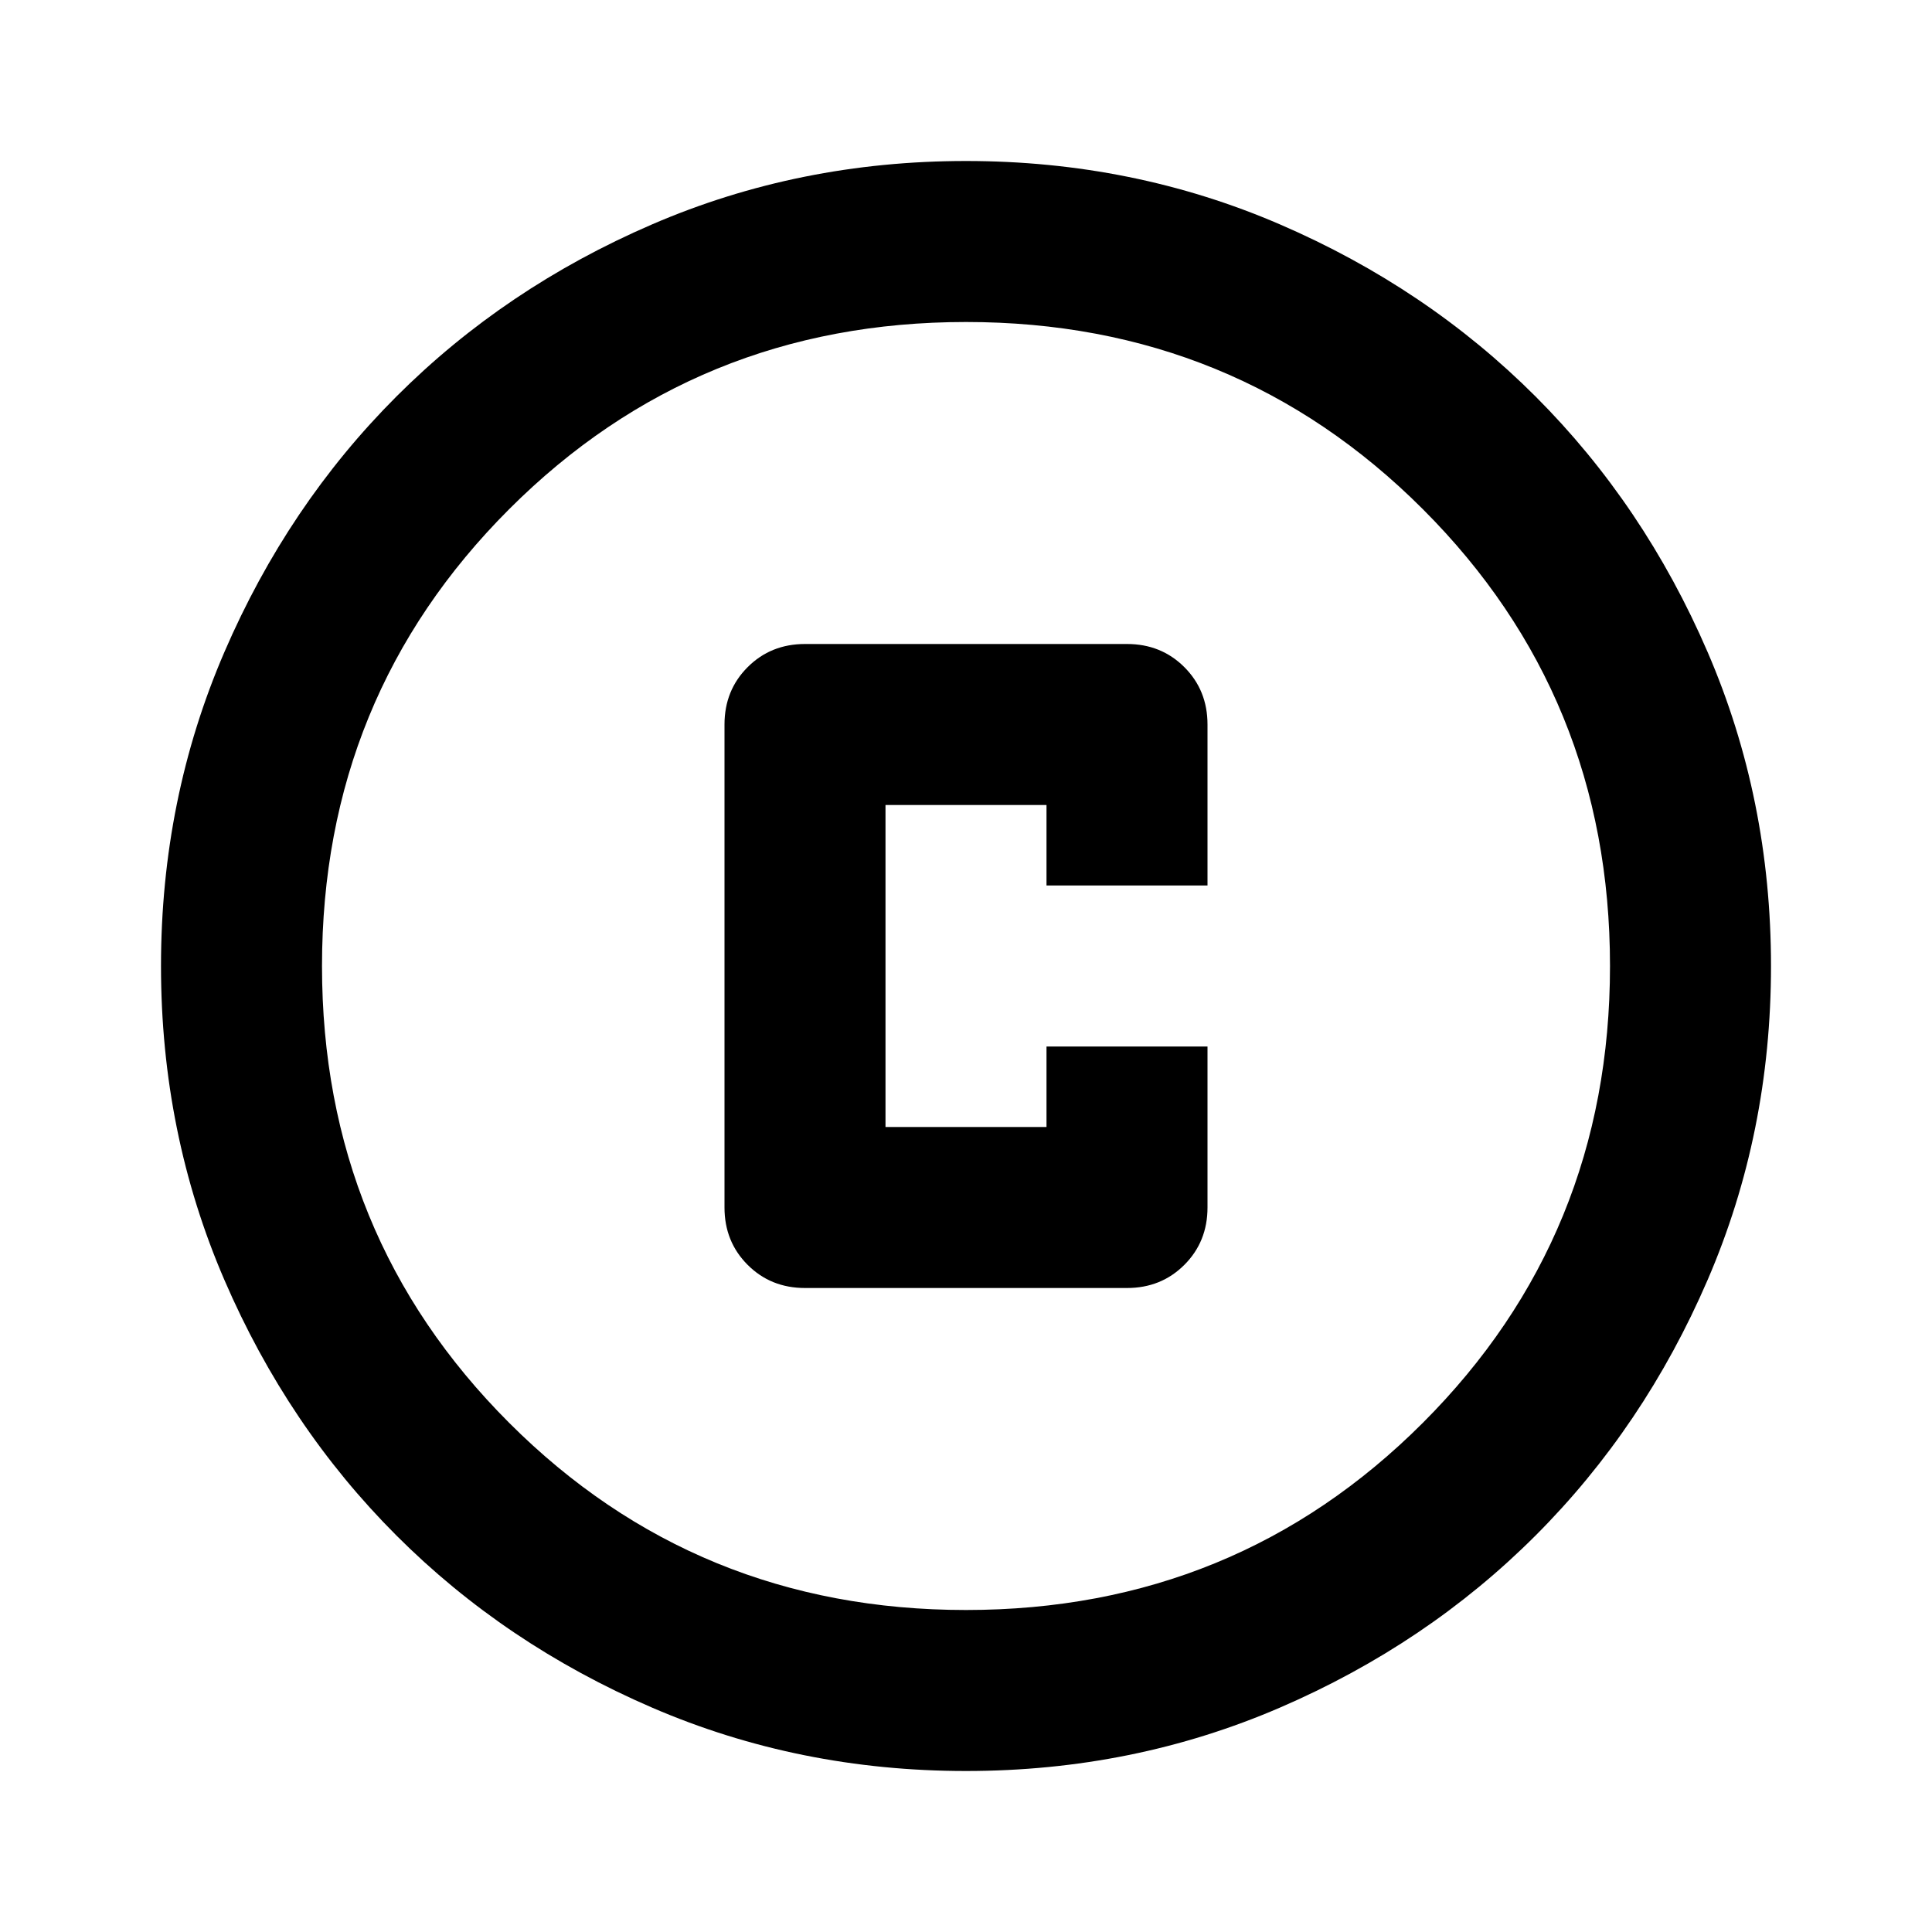
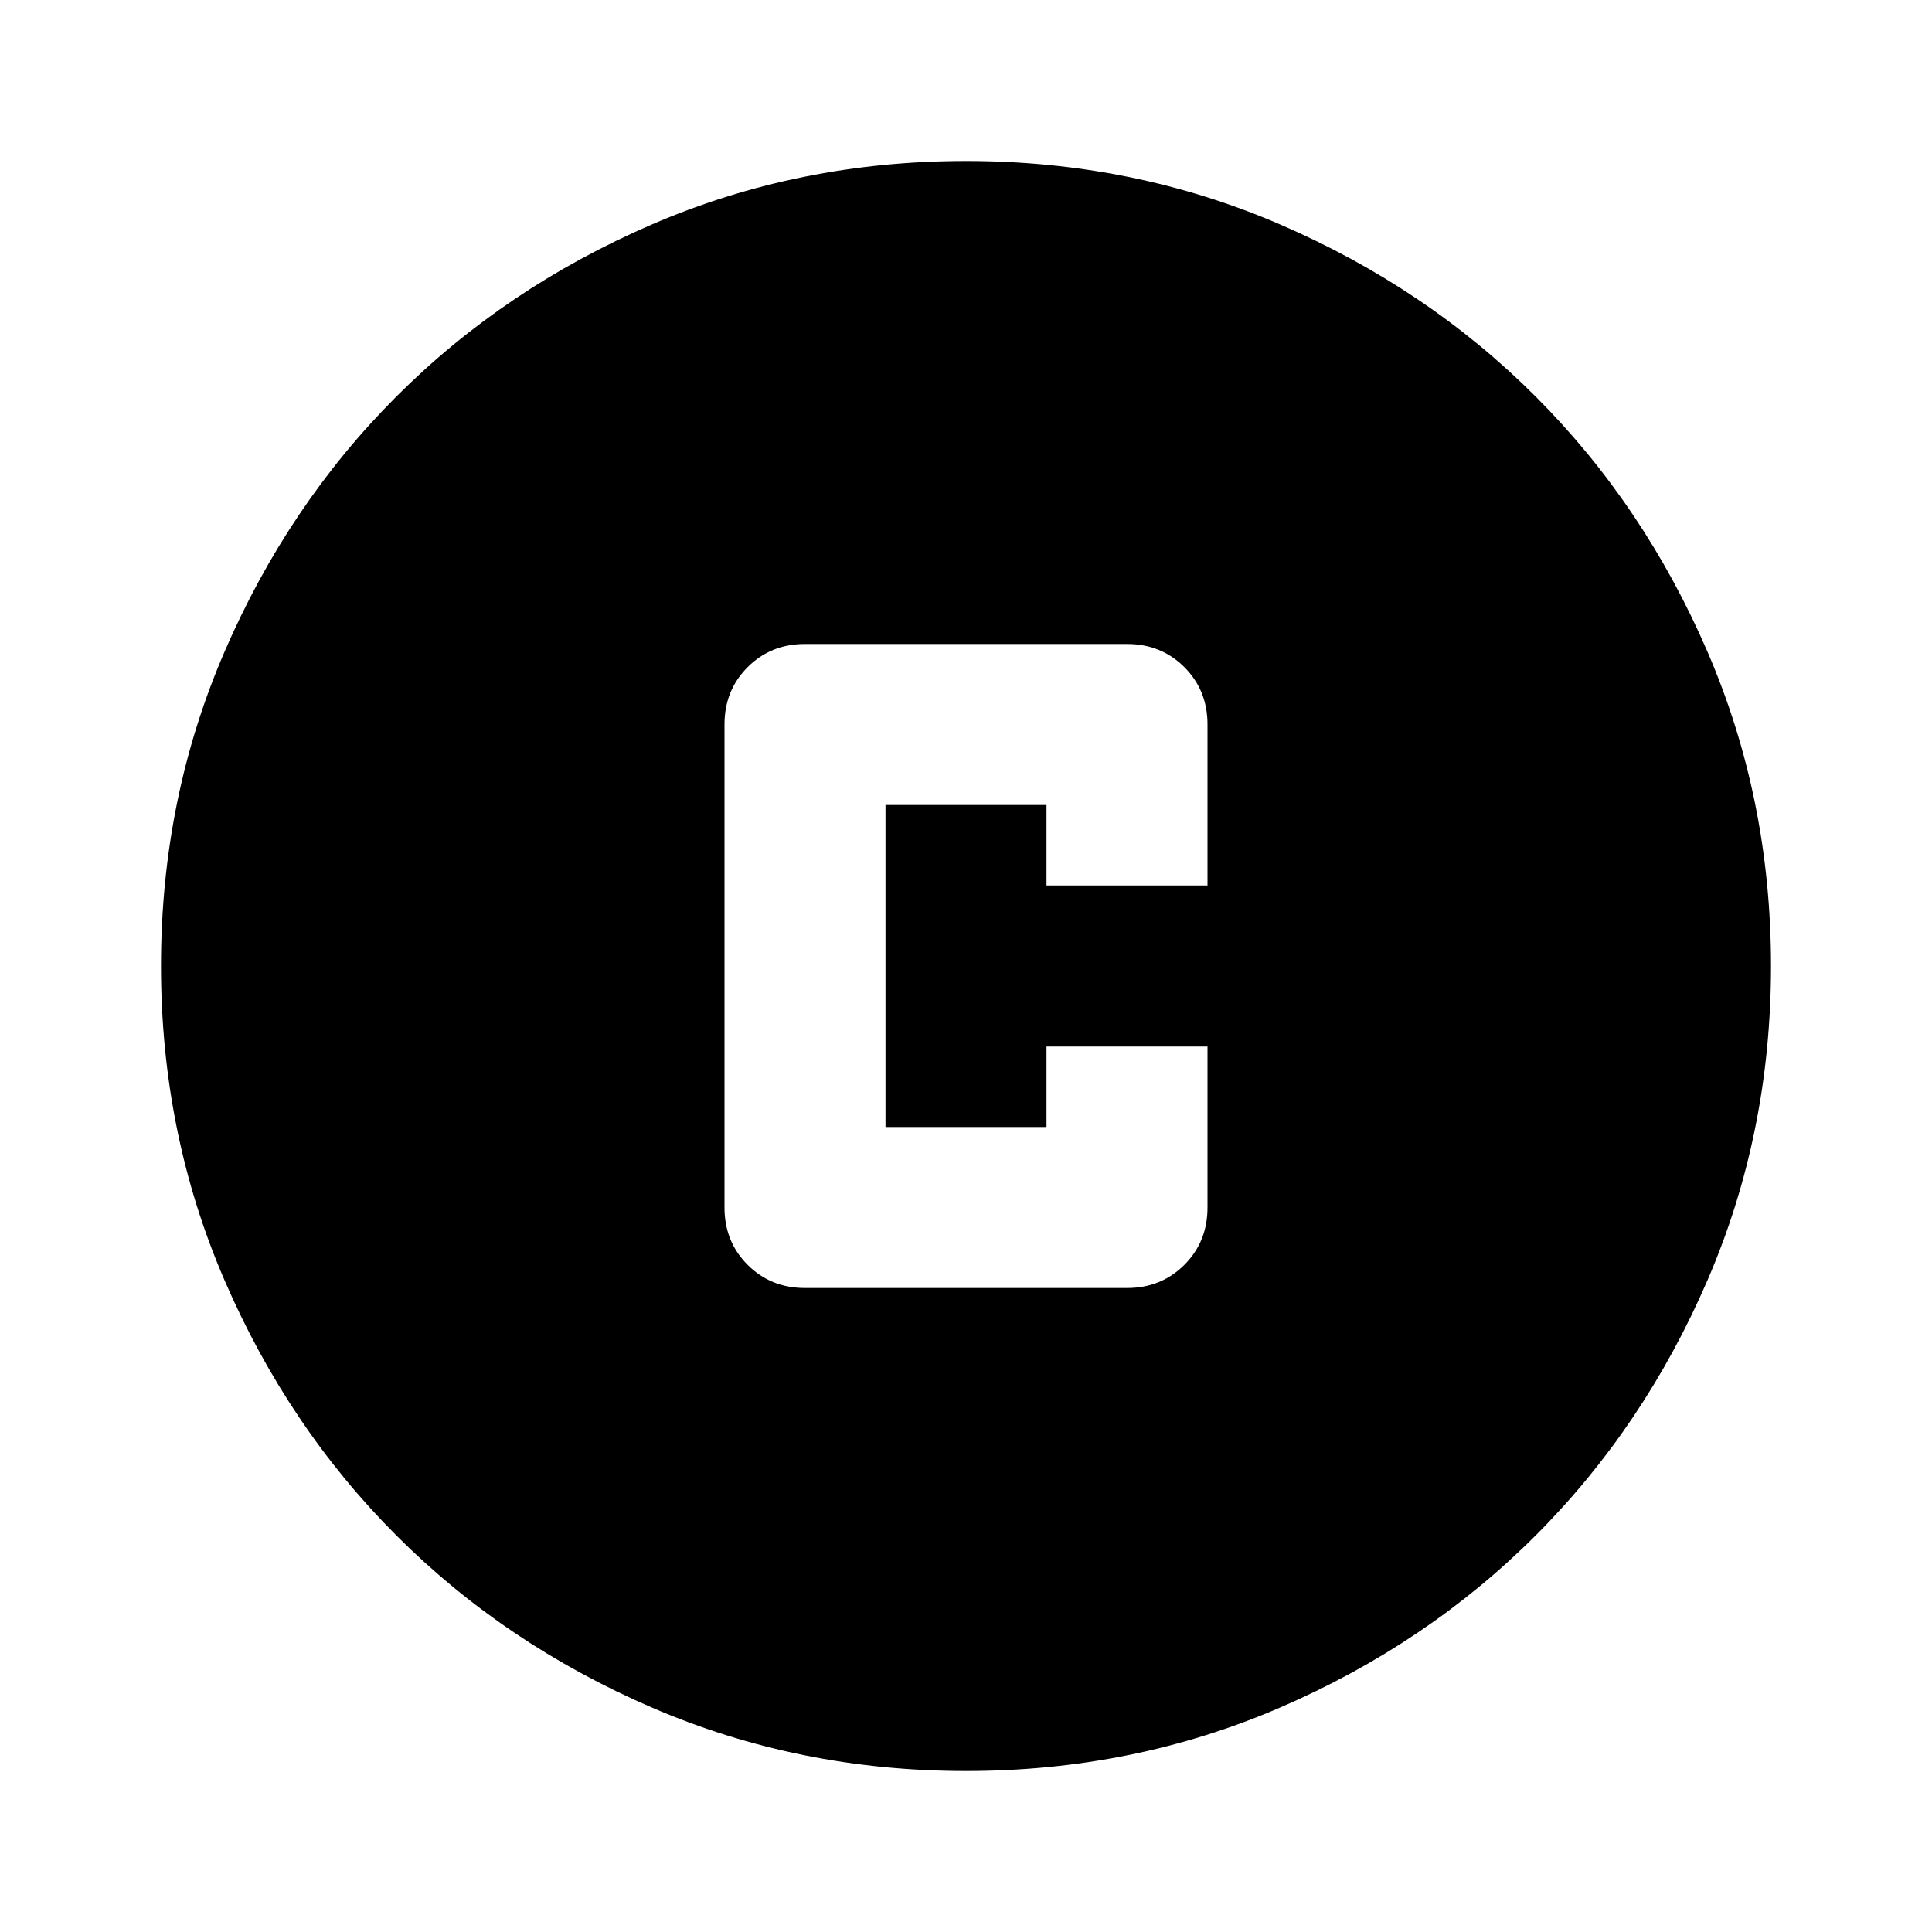
<svg xmlns="http://www.w3.org/2000/svg" height="24px" viewBox="0 -960 960 960" width="24px" fill="#000000">
-   <path d="M400-320h160q17 0 28.5-11.5T600-360v-80h-80v40h-80v-160h80v40h80v-80q0-17-11.5-28.5T560-640H400q-17 0-28.5 11.5T360-600v240q0 17 11.5 28.5T400-320Zm80 240q-83 0-156-31.5T197-197q-54-54-85.5-127T80-480q0-83 31.5-156T197-763q54-54 127-85.5T480-880q83 0 156 31.5T763-763q54 54 85.5 127T880-480q0 83-31.5 156T763-197q-54 54-127 85.5T480-80Zm0-80q134 0 227-93t93-227q0-134-93-227t-227-93q-134 0-227 93t-93 227q0 134 93 227t227 93Zm0-320Z" />
+   <path d="M400-320h160q17 0 28.5-11.5T600-360v-80h-80v40h-80v-160h80v40h80v-80q0-17-11.5-28.5T560-640H400q-17 0-28.5 11.5T360-600v240q0 17 11.5 28.5T400-320Zm80 240q-83 0-156-31.5T197-197q-54-54-85.5-127T80-480q0-83 31.5-156T197-763q54-54 127-85.5T480-880q83 0 156 31.5T763-763q54 54 85.5 127T880-480q0 83-31.5 156T763-197q-54 54-127 85.5T480-80Z" />
</svg>
